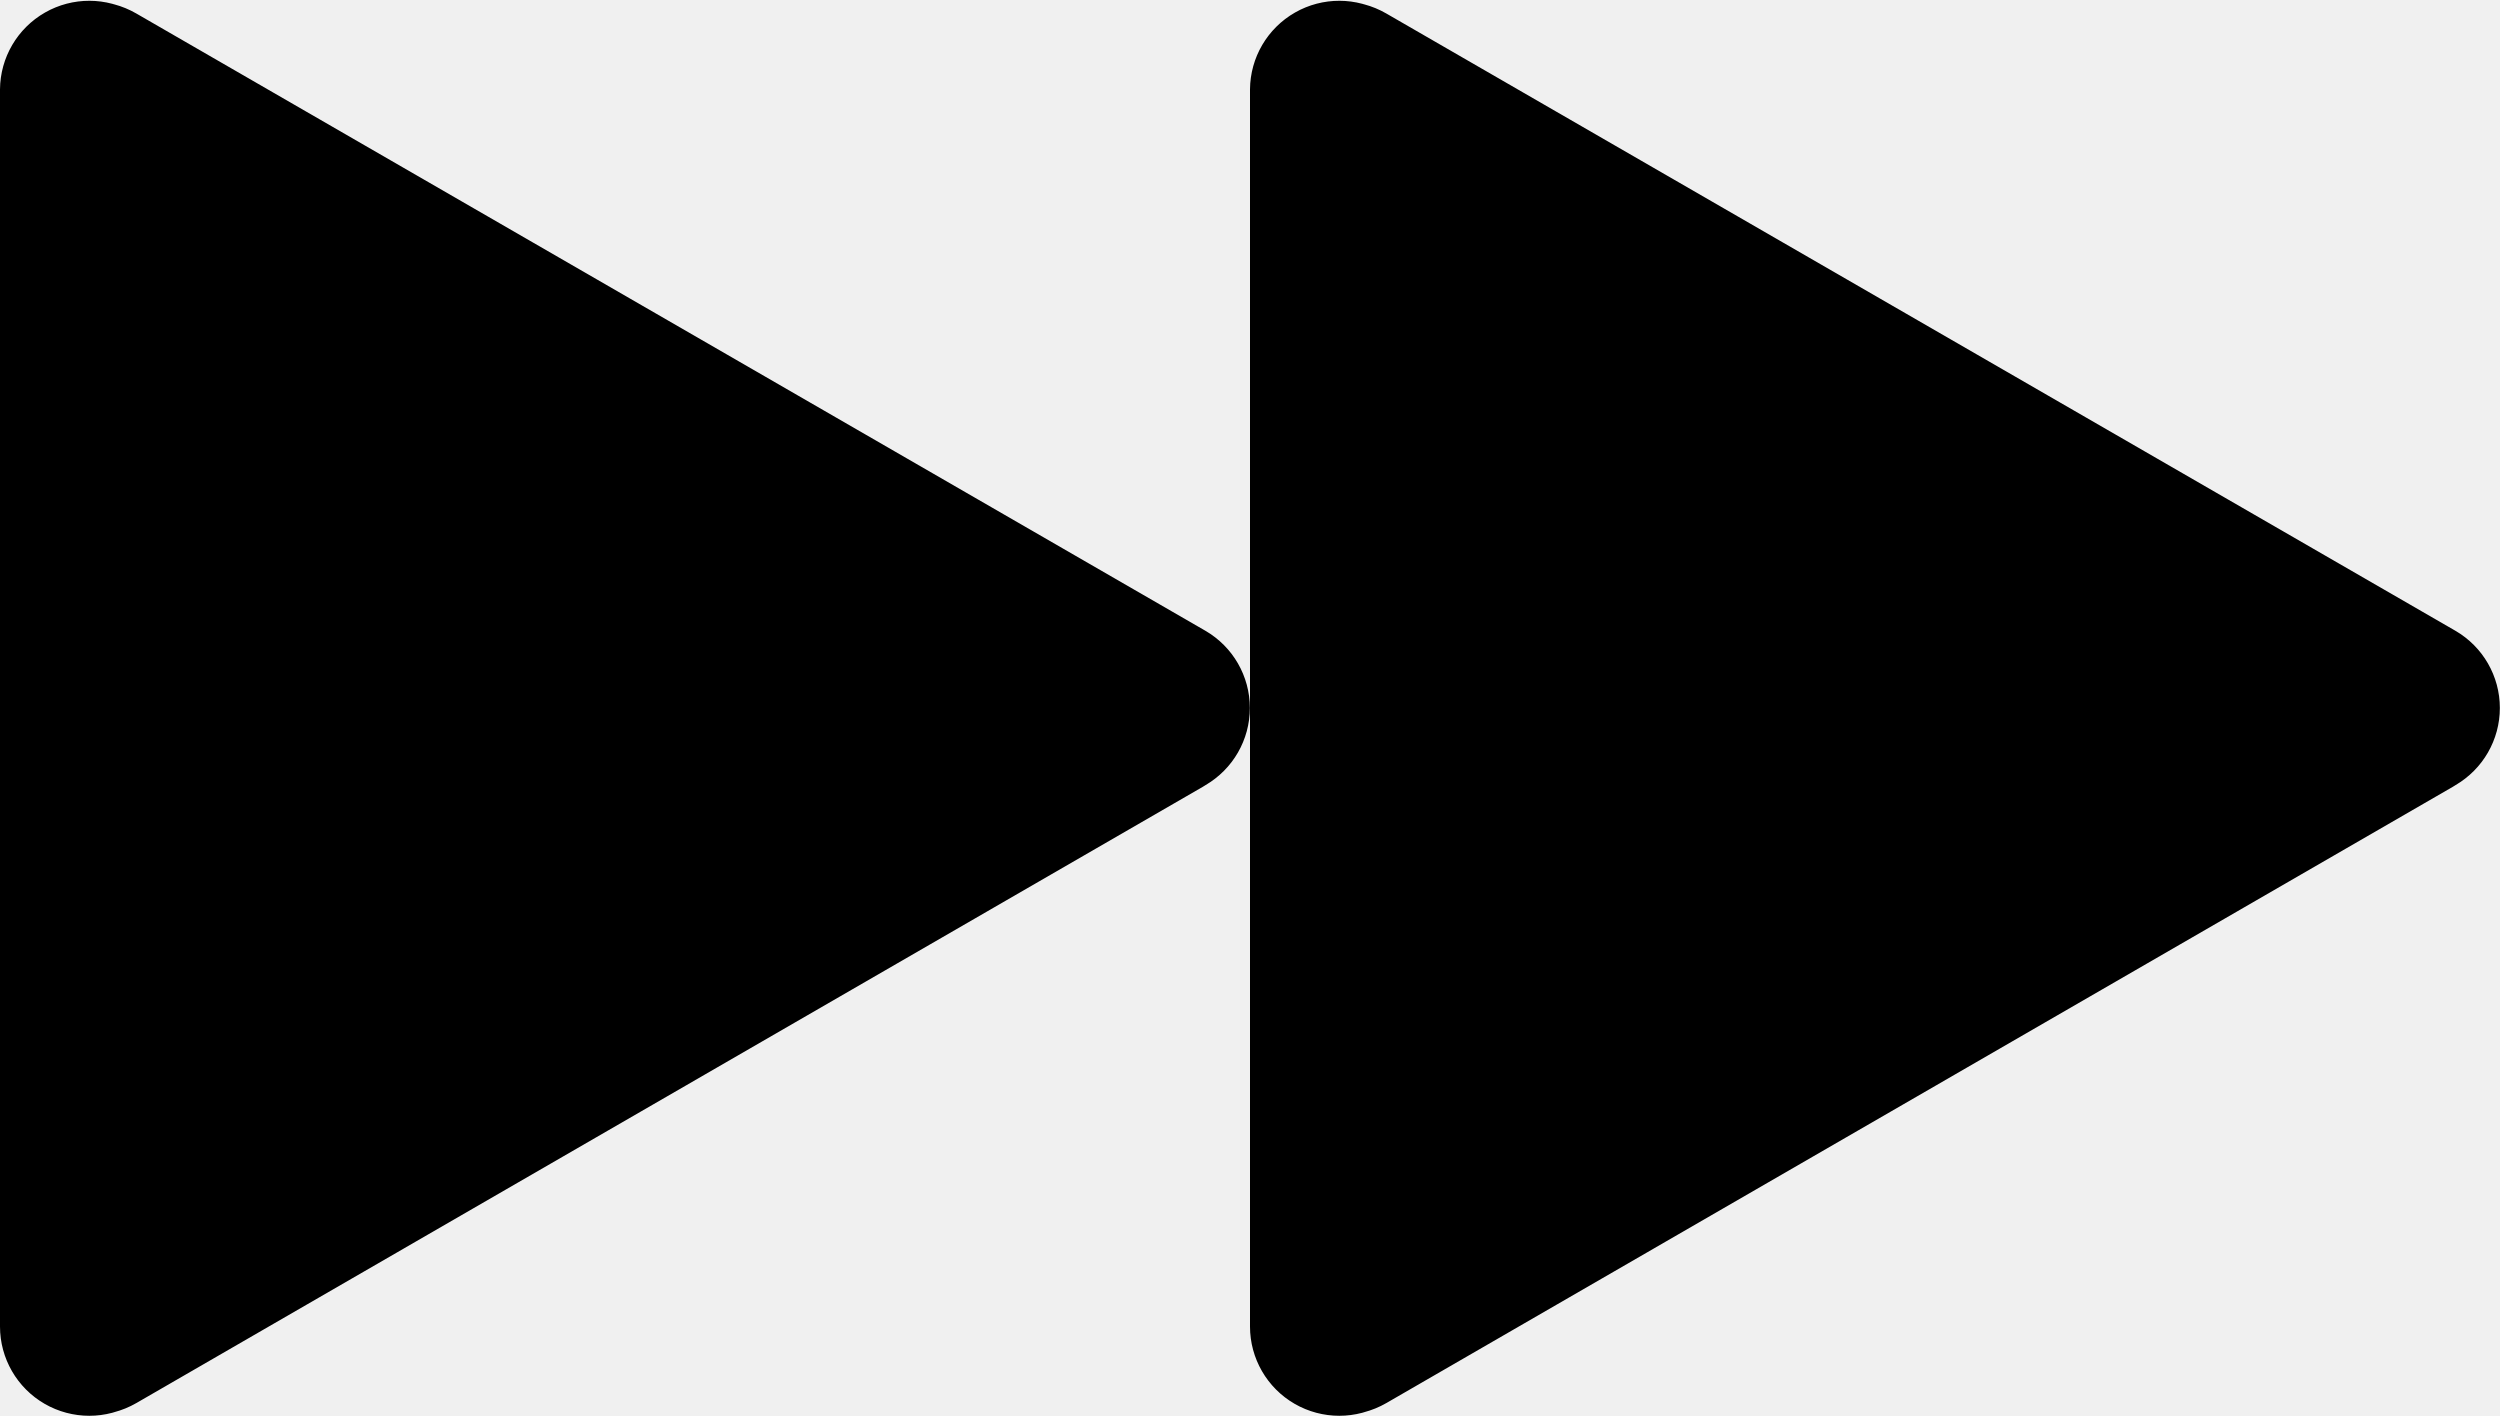
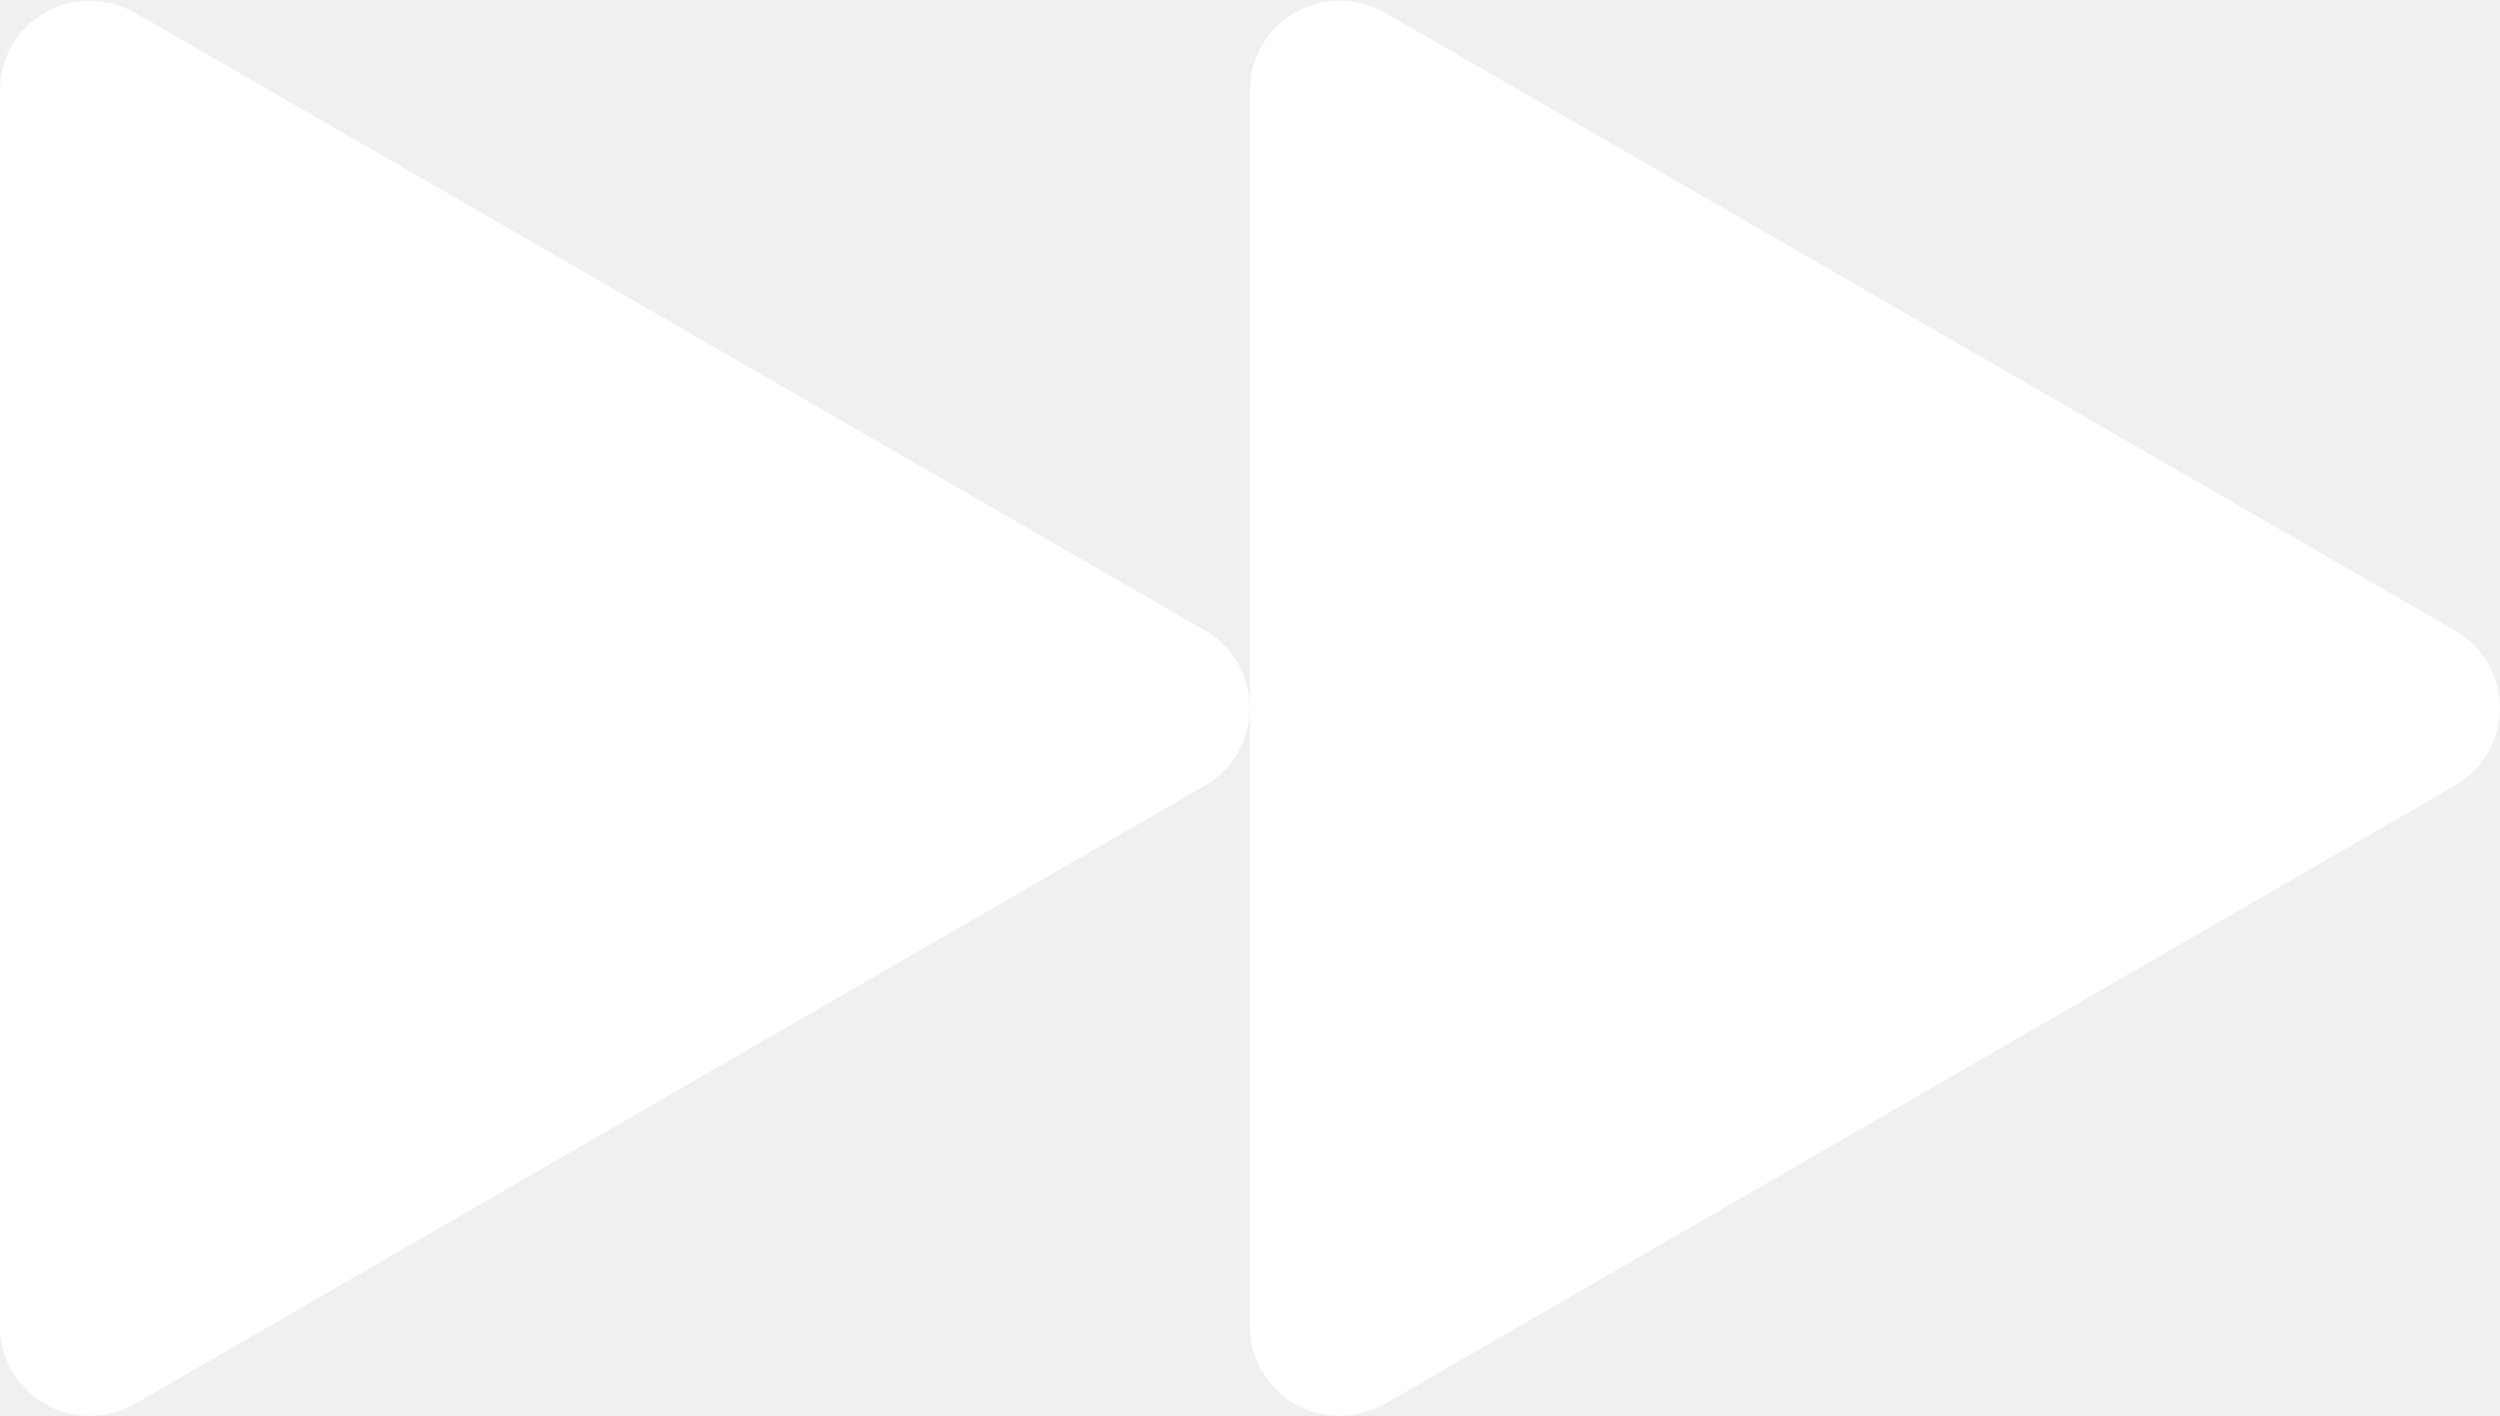
<svg xmlns="http://www.w3.org/2000/svg" width="196px" height="111px" viewBox="0 0 196 111" version="1.1">
  <g id="Page-1" stroke="none" stroke-width="1" fill="none" fill-rule="evenodd">
-     <g id="noun_play_2825916" fill="#000000" fill-rule="nonzero">
-       <path d="M94.5,49.45 L10.69,1.06 C8.487,-0.216 5.771,-0.22 3.565,1.051 C1.359,2.322 -7.39293538e-05,4.674 -7.39293538e-05,7.22 L-7.39293538e-05,103.79 C-0.012,106.342 1.342,108.706 3.548,109.988 C5.755,111.27 8.479,111.274 10.69,110 L94.31,61.68 C96.517,60.409 97.877,58.057 97.877,55.51 C97.877,52.963 96.517,50.611 94.31,49.34 L10.5,1 C8.344,-0.245 5.689,-0.251 3.527,0.984 C1.365,2.22 0.022,4.51 -7.39293538e-05,7 L-7.39293538e-05,104 C-7.39293538e-05,106.5 1.335,108.811 3.501,110.061 C5.667,111.31 8.335,111.31 10.5,110.06 L94.5,61.56 C96.659,60.308 97.988,58.001 97.988,55.505 C97.988,53.009 96.659,50.702 94.5,49.45 Z" id="Path" />
-     </g>
-     <g id="noun_play_2825916-copy" transform="translate(98, 0)" fill="#000000" fill-rule="nonzero">
-       <path d="M94.5,49.45 L10.69,1.06 C8.487,-0.216 5.771,-0.22 3.565,1.051 C1.359,2.322 -7.39293538e-05,4.674 -7.39293538e-05,7.22 L-7.39293538e-05,103.79 C-0.012,106.342 1.342,108.706 3.548,109.988 C5.755,111.27 8.479,111.274 10.69,110 L94.31,61.68 C96.517,60.409 97.877,58.057 97.877,55.51 C97.877,52.963 96.517,50.611 94.31,49.34 L10.5,1 C8.344,-0.245 5.689,-0.251 3.527,0.984 C1.365,2.22 0.022,4.51 -7.39293538e-05,7 L-7.39293538e-05,104 C-7.39293538e-05,106.5 1.335,108.811 3.501,110.061 C5.667,111.31 8.335,111.31 10.5,110.06 L94.5,61.56 C96.659,60.308 97.988,58.001 97.988,55.505 C97.988,53.009 96.659,50.702 94.5,49.45 Z" id="Path" />
+     <g id="fastForward-icon" fill="#FFFFFF" fill-rule="nonzero">
+       <g id="noun_play_2825916">
+         <path d="M94.5,49.45 L10.69,1.06 C8.487,-0.216 5.771,-0.22 3.565,1.051 C1.359,2.322 -0,4.674 -0,7.22 L-0,103.79 C-0.012,106.342 1.342,108.706 3.548,109.988 C5.755,111.27 8.479,111.274 10.69,110 L94.31,61.68 C96.517,60.409 97.877,58.057 97.877,55.51 C97.877,52.963 96.517,50.611 94.31,49.34 L10.5,1 C8.344,-0.245 5.689,-0.251 3.527,0.984 C1.365,2.22 0.022,4.51 -0,7 L-0,104 C-0,106.5 1.335,108.811 3.501,110.061 C5.667,111.31 8.335,111.31 10.5,110.06 L94.5,61.56 C96.659,60.308 97.988,58.001 97.988,55.505 C97.988,53.009 96.659,50.702 94.5,49.45 Z" id="Path" />
+       </g>
+       <g id="noun_play_2825916-copy" transform="translate(98, 0)">
+         <path d="M94.5,49.45 L10.69,1.06 C8.487,-0.216 5.771,-0.22 3.565,1.051 C1.359,2.322 -0,4.674 -0,7.22 L-0,103.79 C-0.012,106.342 1.342,108.706 3.548,109.988 C5.755,111.27 8.479,111.274 10.69,110 L94.31,61.68 C96.517,60.409 97.877,58.057 97.877,55.51 C97.877,52.963 96.517,50.611 94.31,49.34 L10.5,1 C8.344,-0.245 5.689,-0.251 3.527,0.984 C1.365,2.22 0.022,4.51 -0,7 L-0,104 C-0,106.5 1.335,108.811 3.501,110.061 C5.667,111.31 8.335,111.31 10.5,110.06 L94.5,61.56 C96.659,60.308 97.988,58.001 97.988,55.505 C97.988,53.009 96.659,50.702 94.5,49.45 Z" id="Path" />
+       </g>
    </g>
  </g>
</svg>
